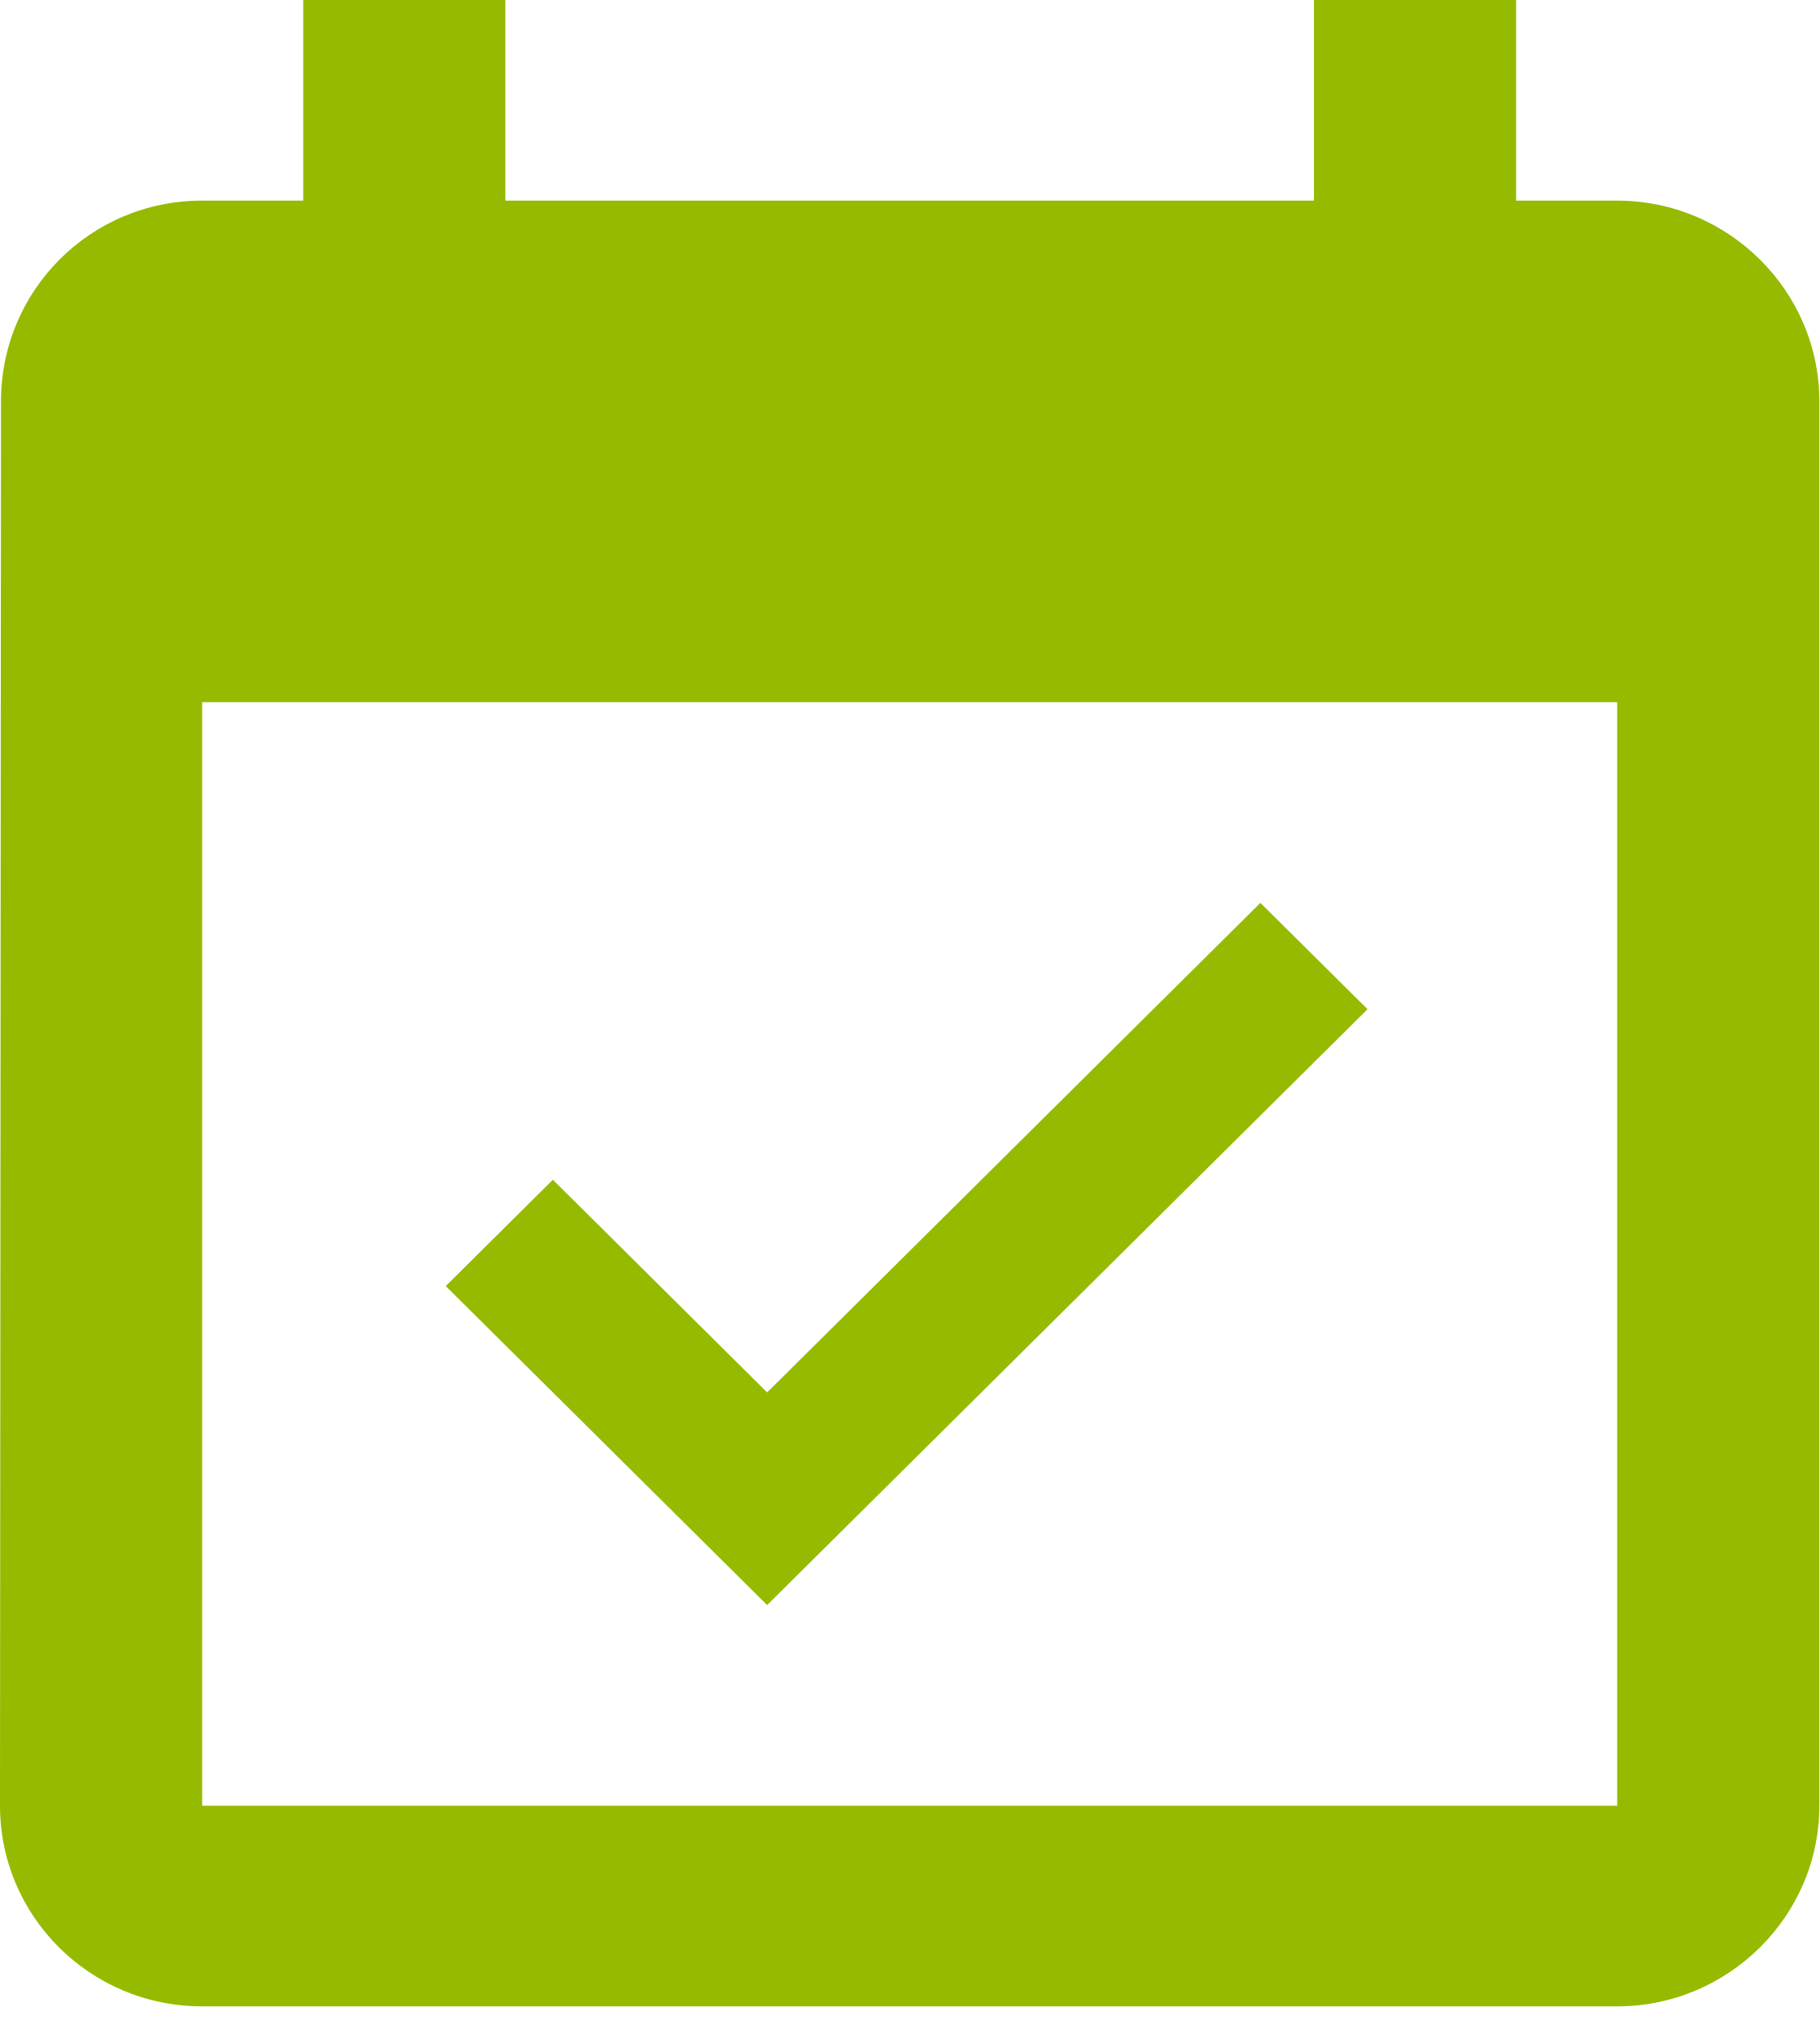
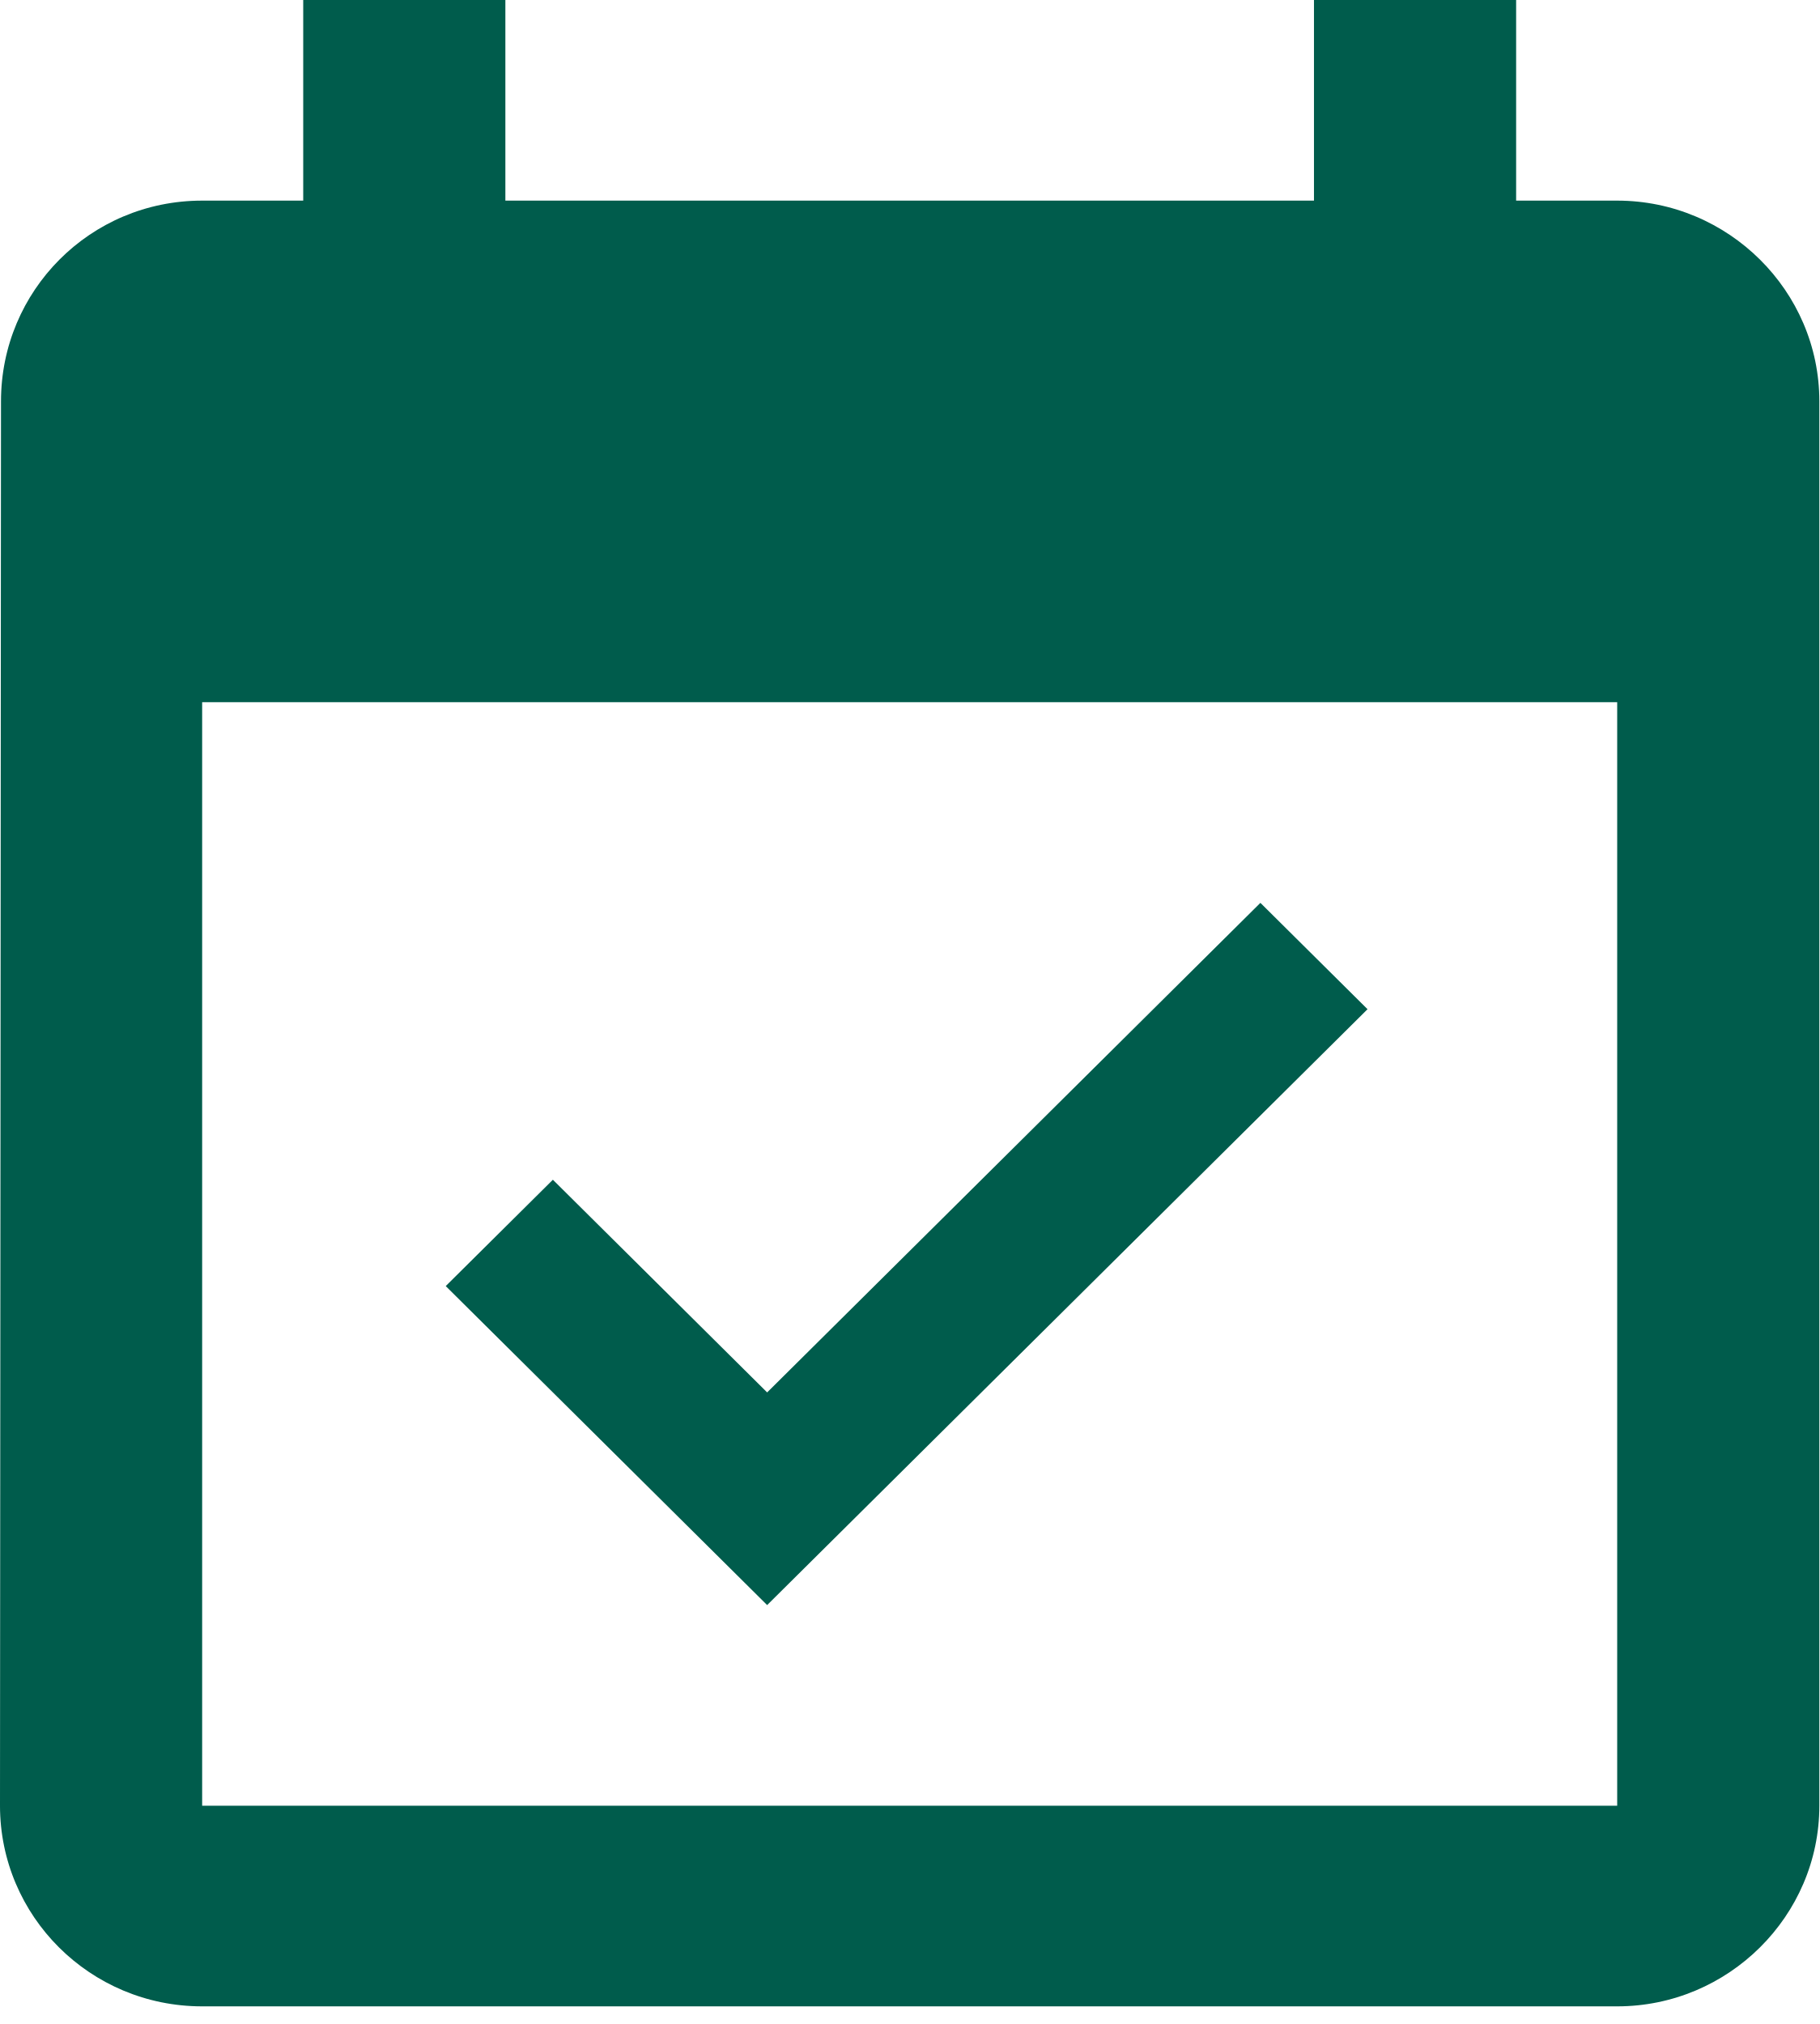
<svg xmlns="http://www.w3.org/2000/svg" width="80" height="89" viewBox="0 0 80 89" fill="none">
-   <path d="M60.133 44.377L55.422 39.701L33.733 61.228L24.311 51.876L19.6 56.552L33.733 70.579L60.133 44.377ZM71.111 8.822H66.667V0H57.778V8.822H22.222V0H13.333V8.822H8.889C3.956 8.822 0.044 12.793 0.044 17.645L0 79.402C0 84.254 3.956 88.224 8.889 88.224H71.111C76 88.224 80 84.254 80 79.402V17.645C80 12.793 76 8.822 71.111 8.822ZM71.111 79.402H8.889V30.878H71.111V79.402Z" fill="#96BA00" />
+   <path d="M60.133 44.377L55.422 39.701L33.733 61.228L24.311 51.876L19.6 56.552L33.733 70.579L60.133 44.377ZM71.111 8.822H66.667V0H57.778V8.822H22.222V0H13.333V8.822H8.889C3.956 8.822 0.044 12.793 0.044 17.645L0 79.402C0 84.254 3.956 88.224 8.889 88.224H71.111C76 88.224 80 84.254 80 79.402V17.645C80 12.793 76 8.822 71.111 8.822ZM71.111 79.402H8.889V30.878H71.111V79.402Z" fill="#005C4C" />
</svg>
